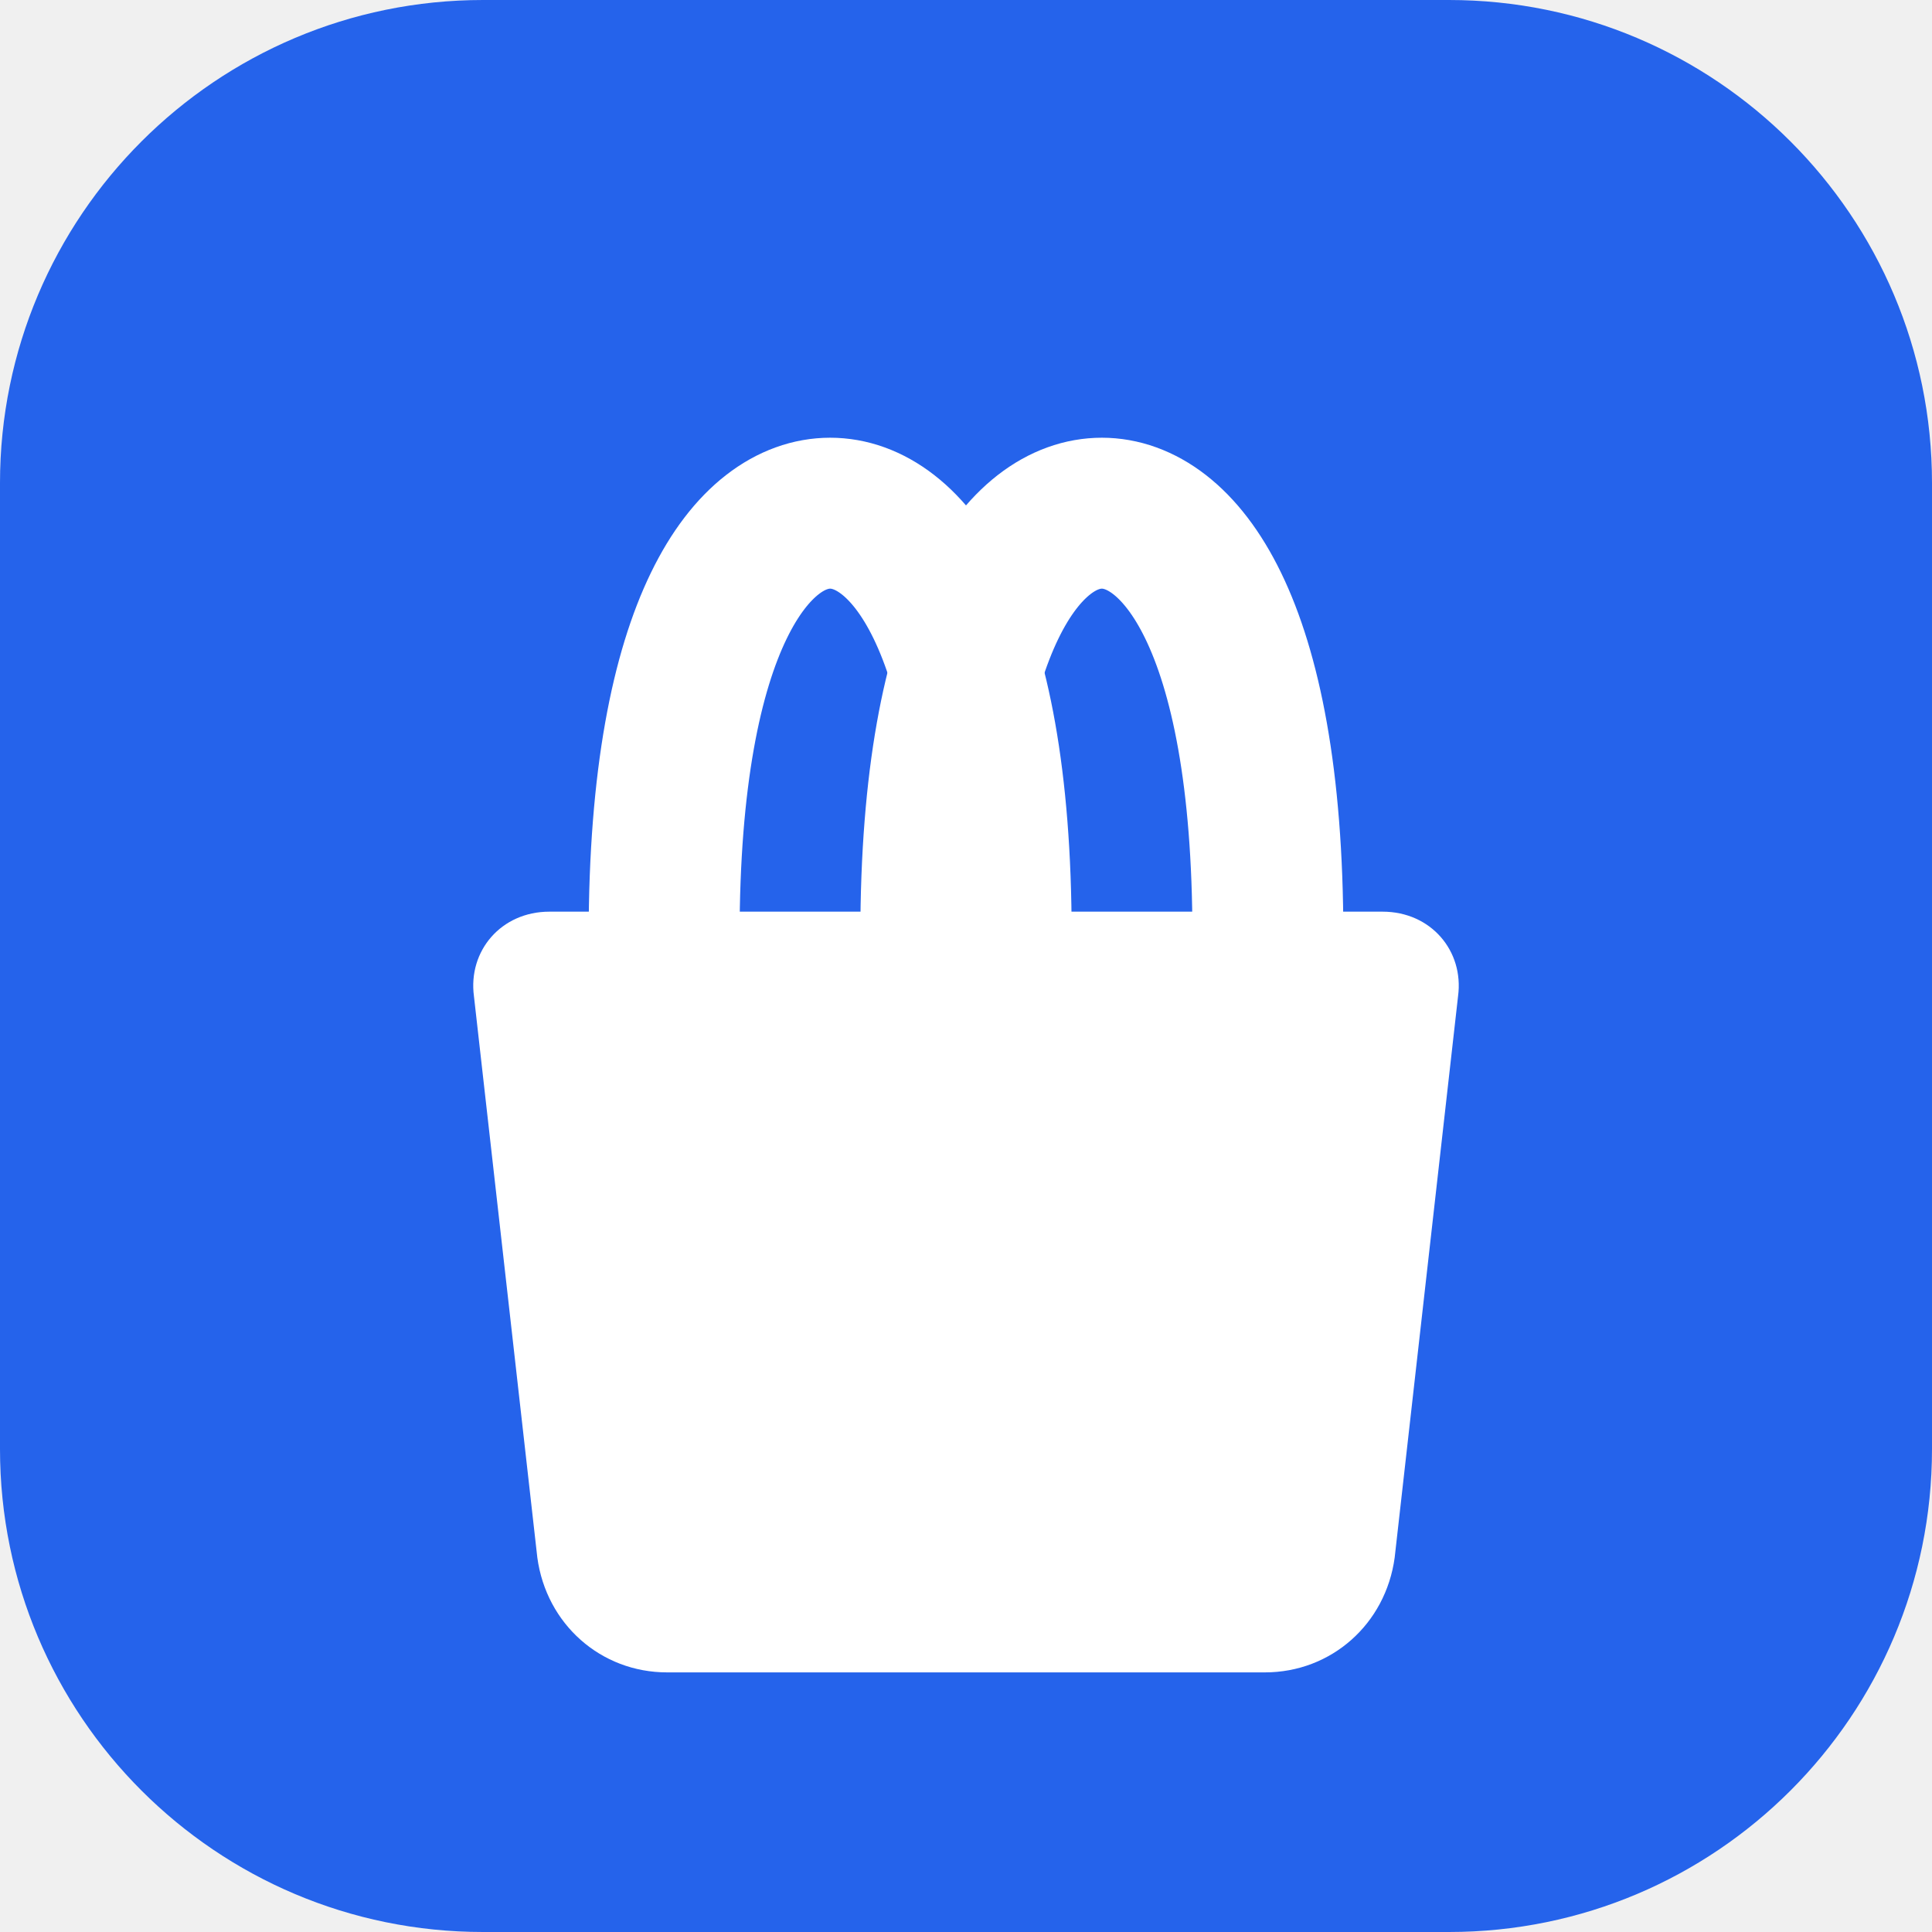
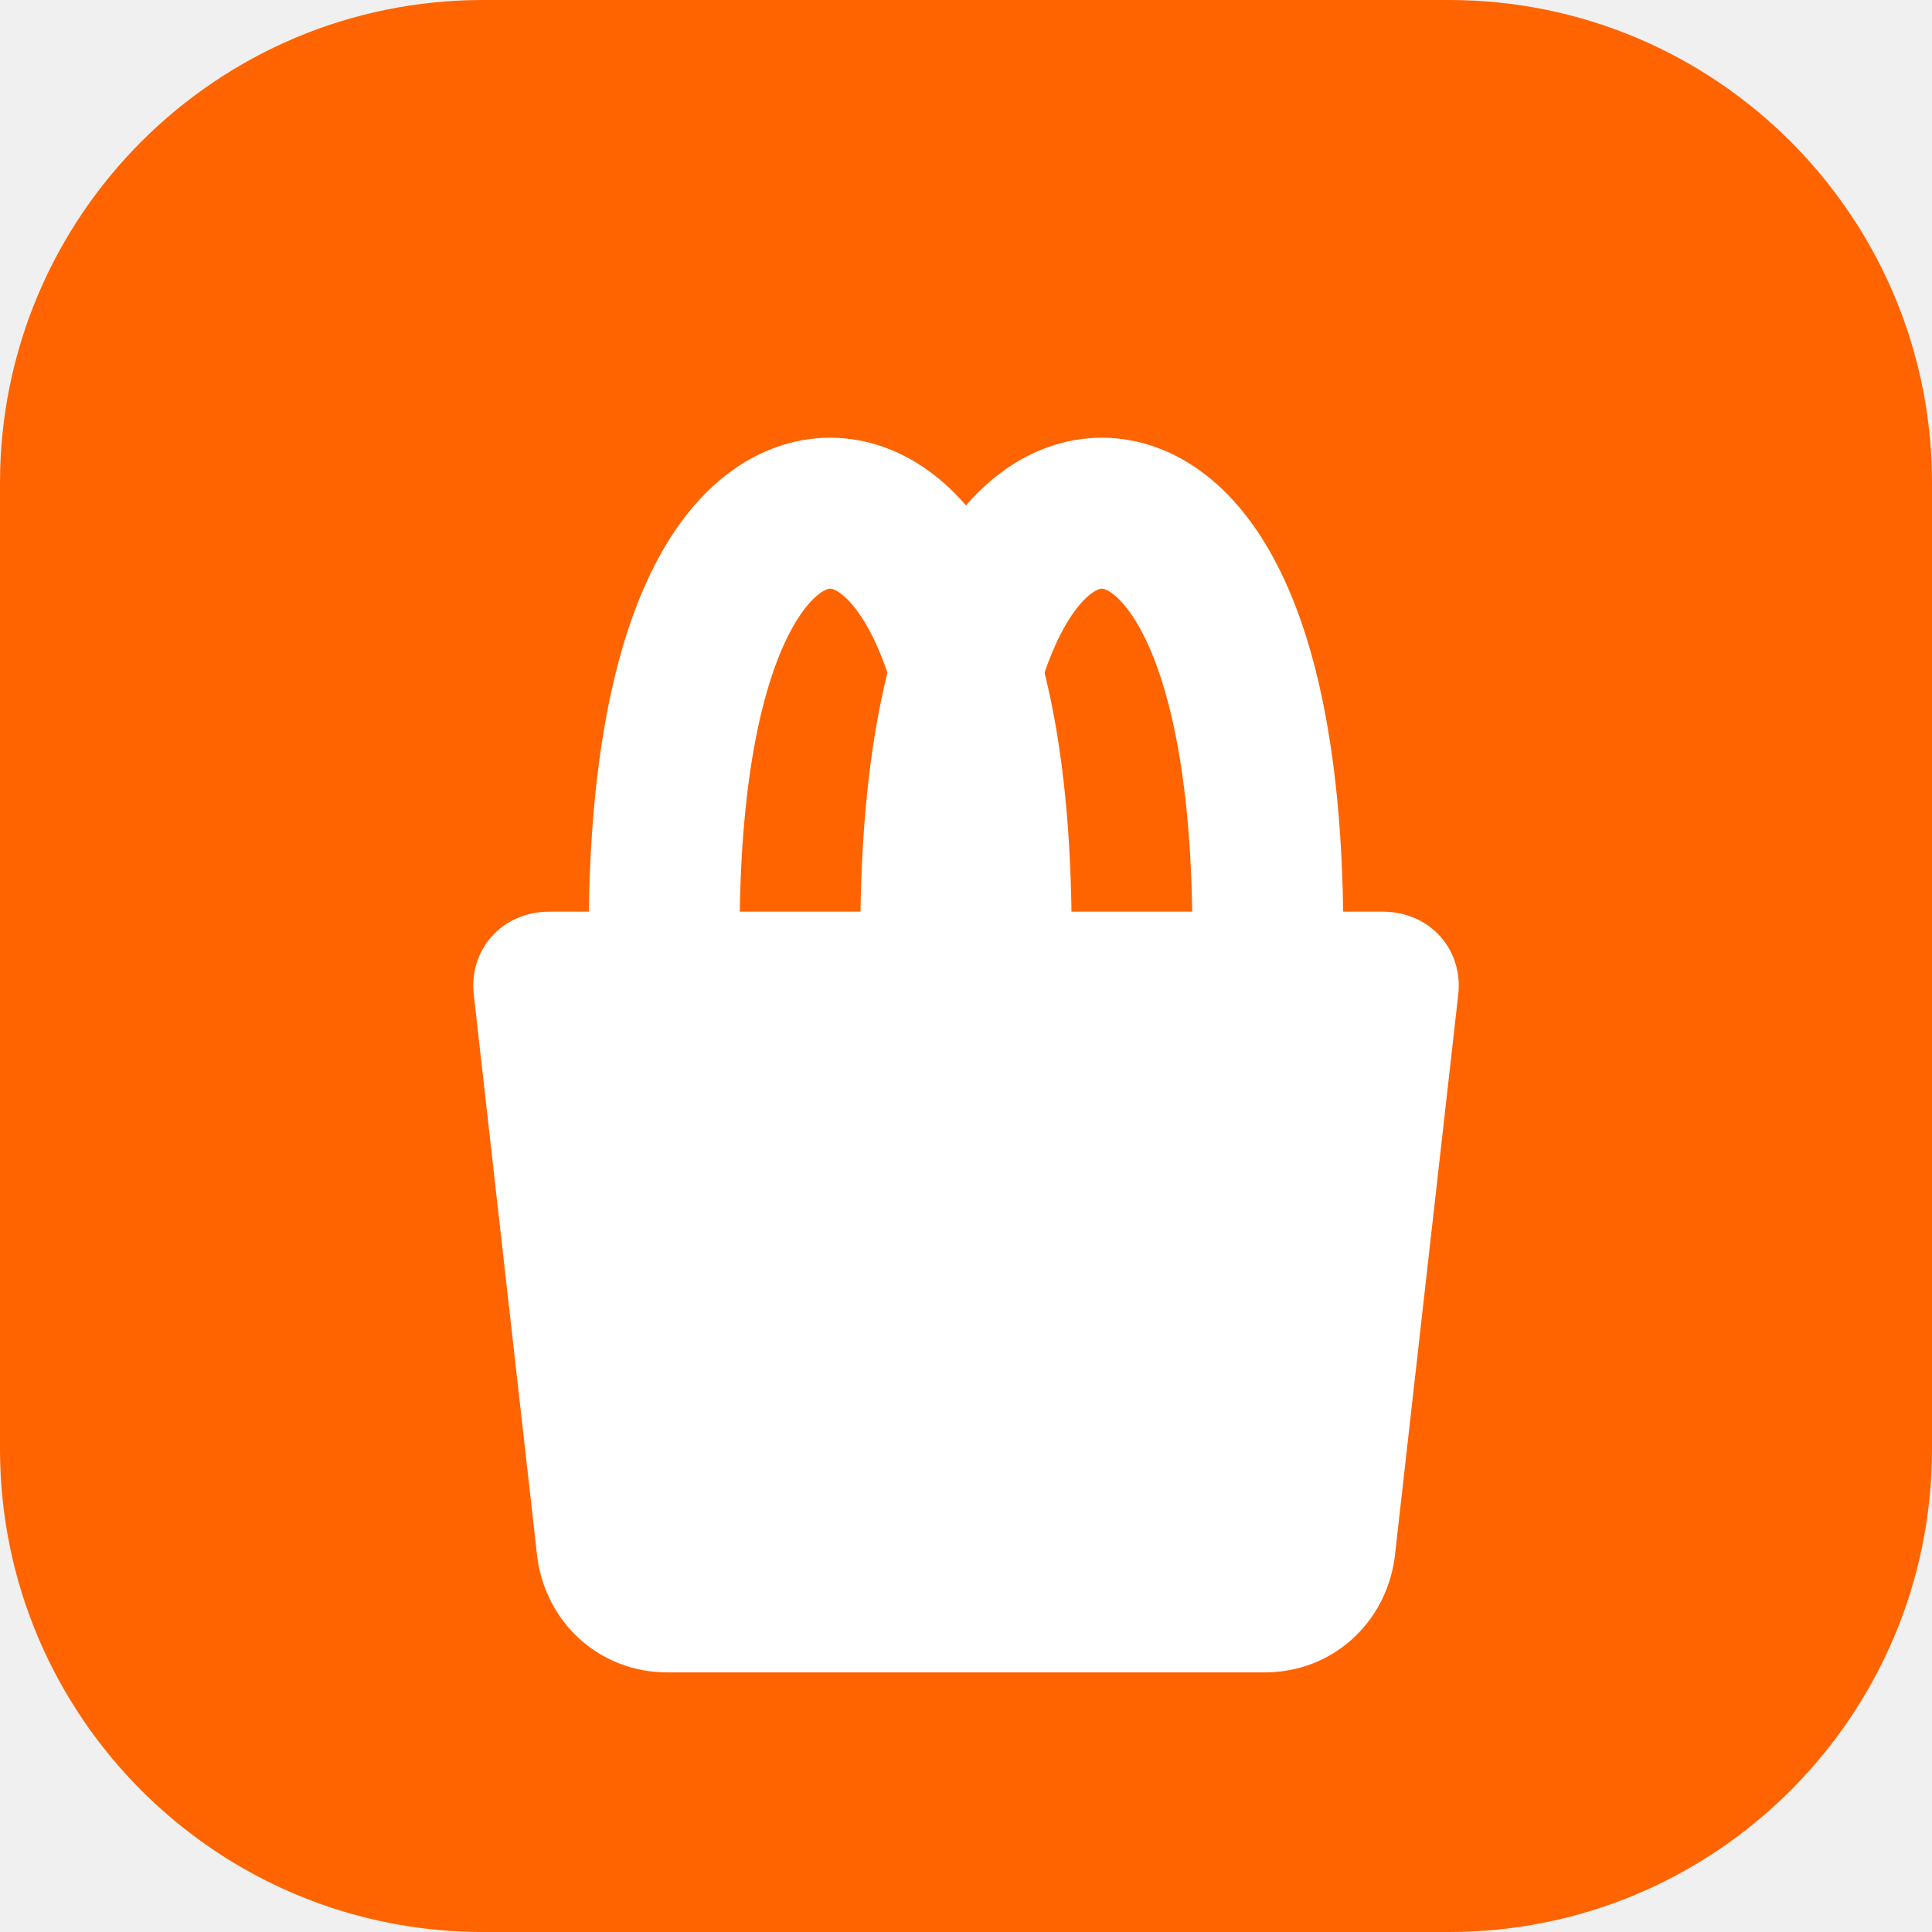
<svg xmlns="http://www.w3.org/2000/svg" width="64" height="64" viewBox="0 0 64 64">
-   <rect width="64" height="64" rx="16" fill="#2563eb" />
+   <rect width="64" height="64" rx="16" fill="#ff6400" />
  <path d="M22 31c0-10.5 3-14 5.5-14s5.5 3.5 5.5 14" stroke="#fff" stroke-width="5" fill="none" stroke-linecap="round" />
  <path d="M31 31c0-10.5 3-14 5.5-14s5.5 3.5 5.5 14" stroke="#fff" stroke-width="5" fill="none" stroke-linecap="round" />
  <path d="M18.2 30.2h27.6c1.6 0 2.7 1.3 2.5 2.8l-2.1 18.6c-.3 2.2-2.1 3.8-4.3 3.8H22.1c-2.2 0-4-1.6-4.3-3.8l-2.1-18.6c-.2-1.5.9-2.8 2.5-2.8z" fill="#fff" />
</svg>
